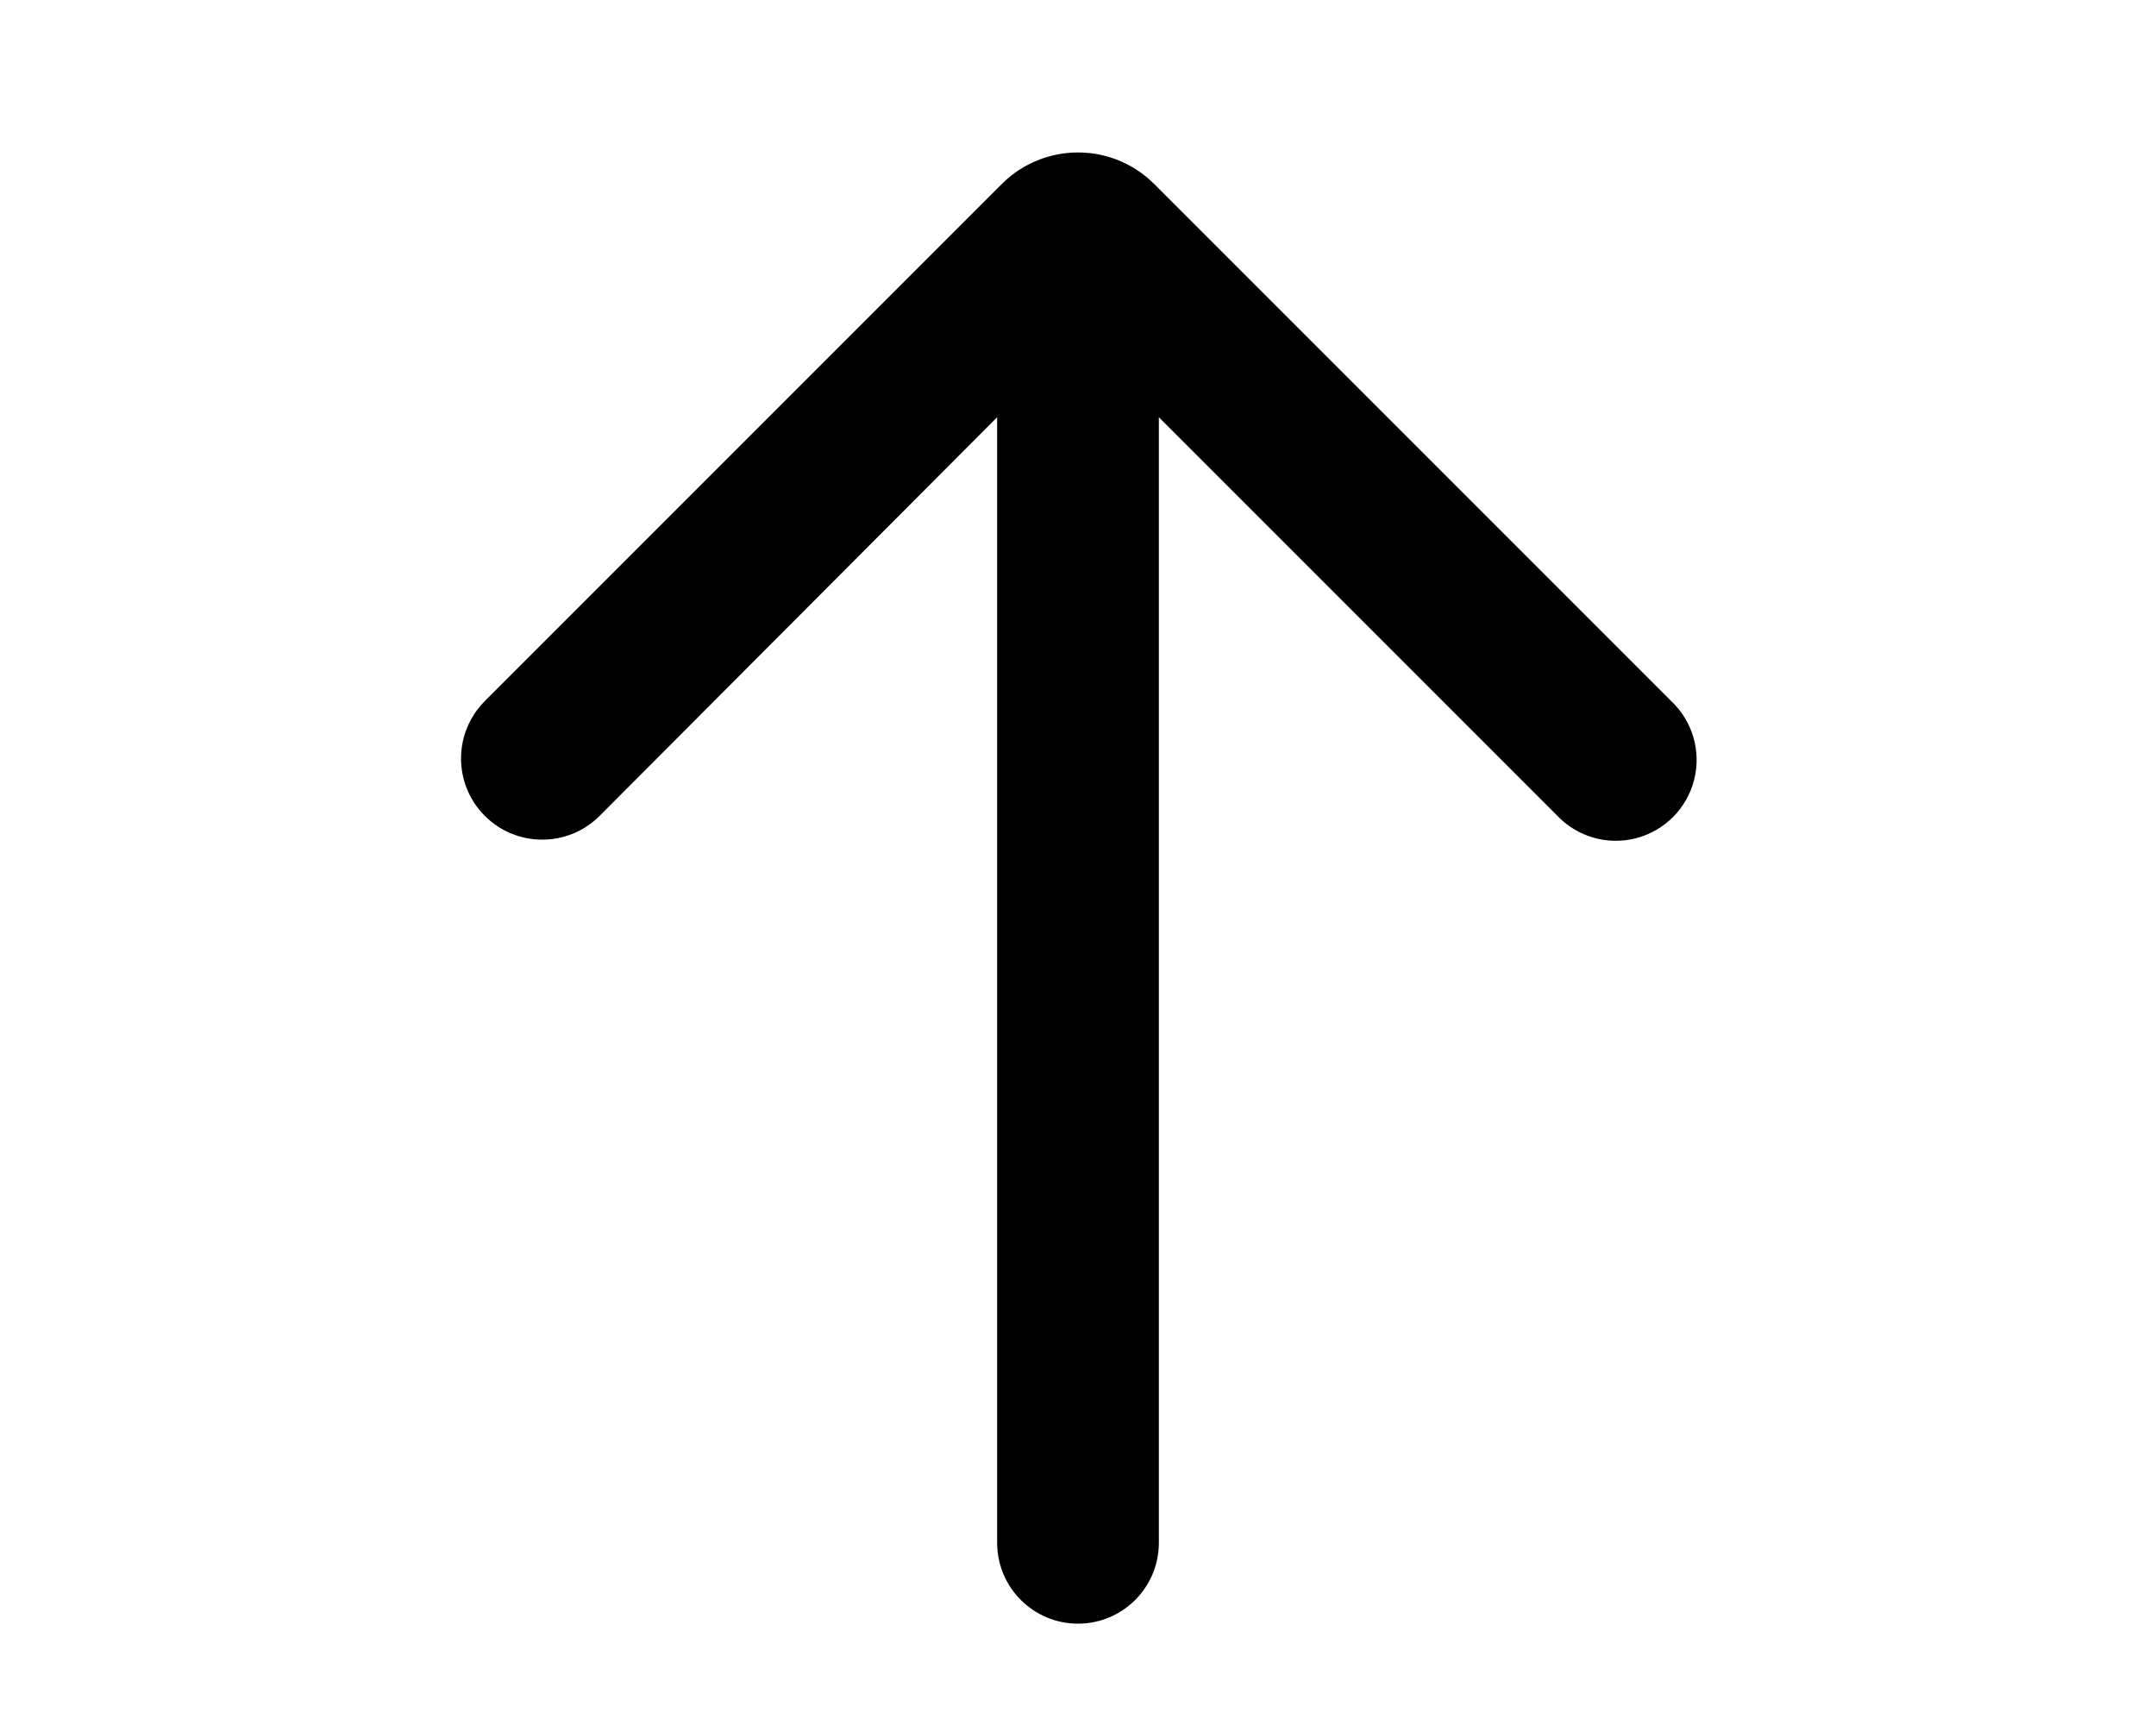
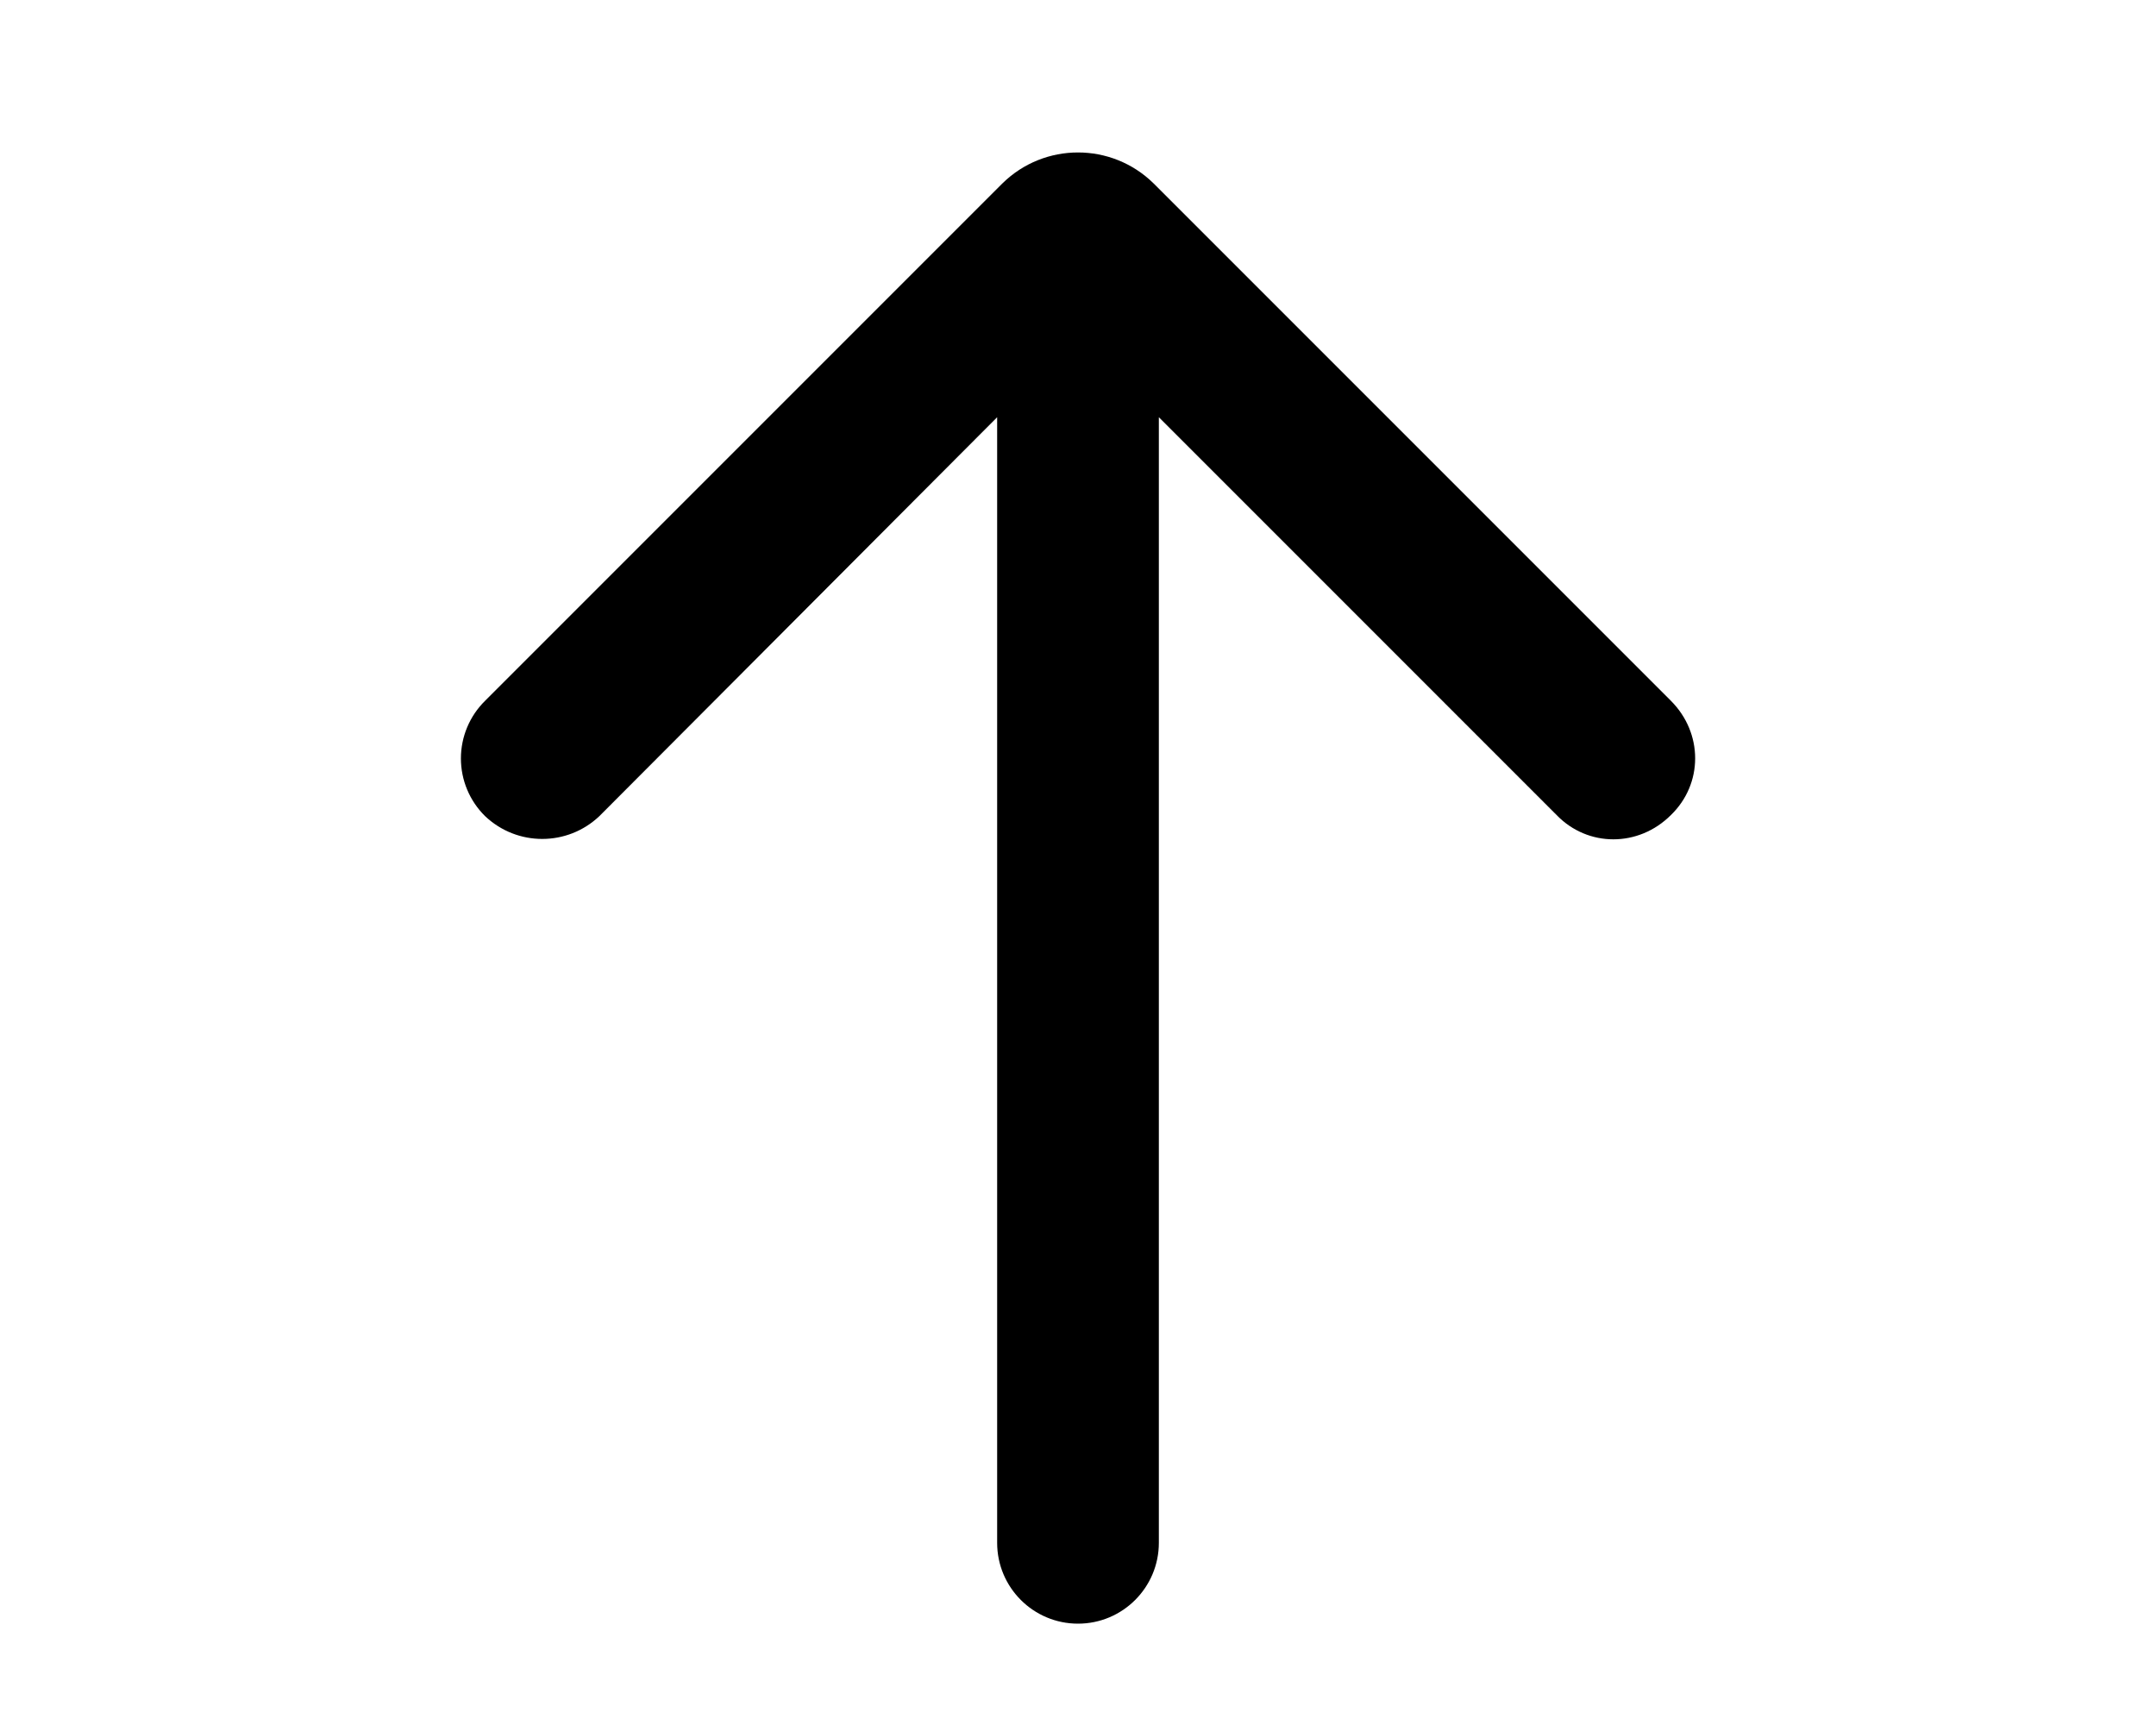
<svg xmlns="http://www.w3.org/2000/svg" viewBox="0 0 20 16" fill="currentColor">
-   <path fill-rule="evenodd" d="M10.75 3.87v10.44a.75.75 0 0 1-1.5 0V3.87l-3.69 3.7A.75.75 0 0 1 4.5 6.5l4.8-4.8a1 1 0 0 1 1.4 0l4.8 4.8a.75.75 0 1 1-1.06 1.06l-3.69-3.69Z" />
+   <path fill-rule="evenodd" d="M10.75 3.87v10.44a.75.75 0 0 1-1.5 0V3.87l-3.69 3.7a.77.77 0 0 1-1.06 0 .75.75 0 0 1 0-1.07l4.8-4.8a1 1 0 0 1 1.4 0l4.8 4.8c.3.3.3.77 0 1.06-.3.3-.77.3-1.06 0l-3.69-3.69Z" />
</svg>
